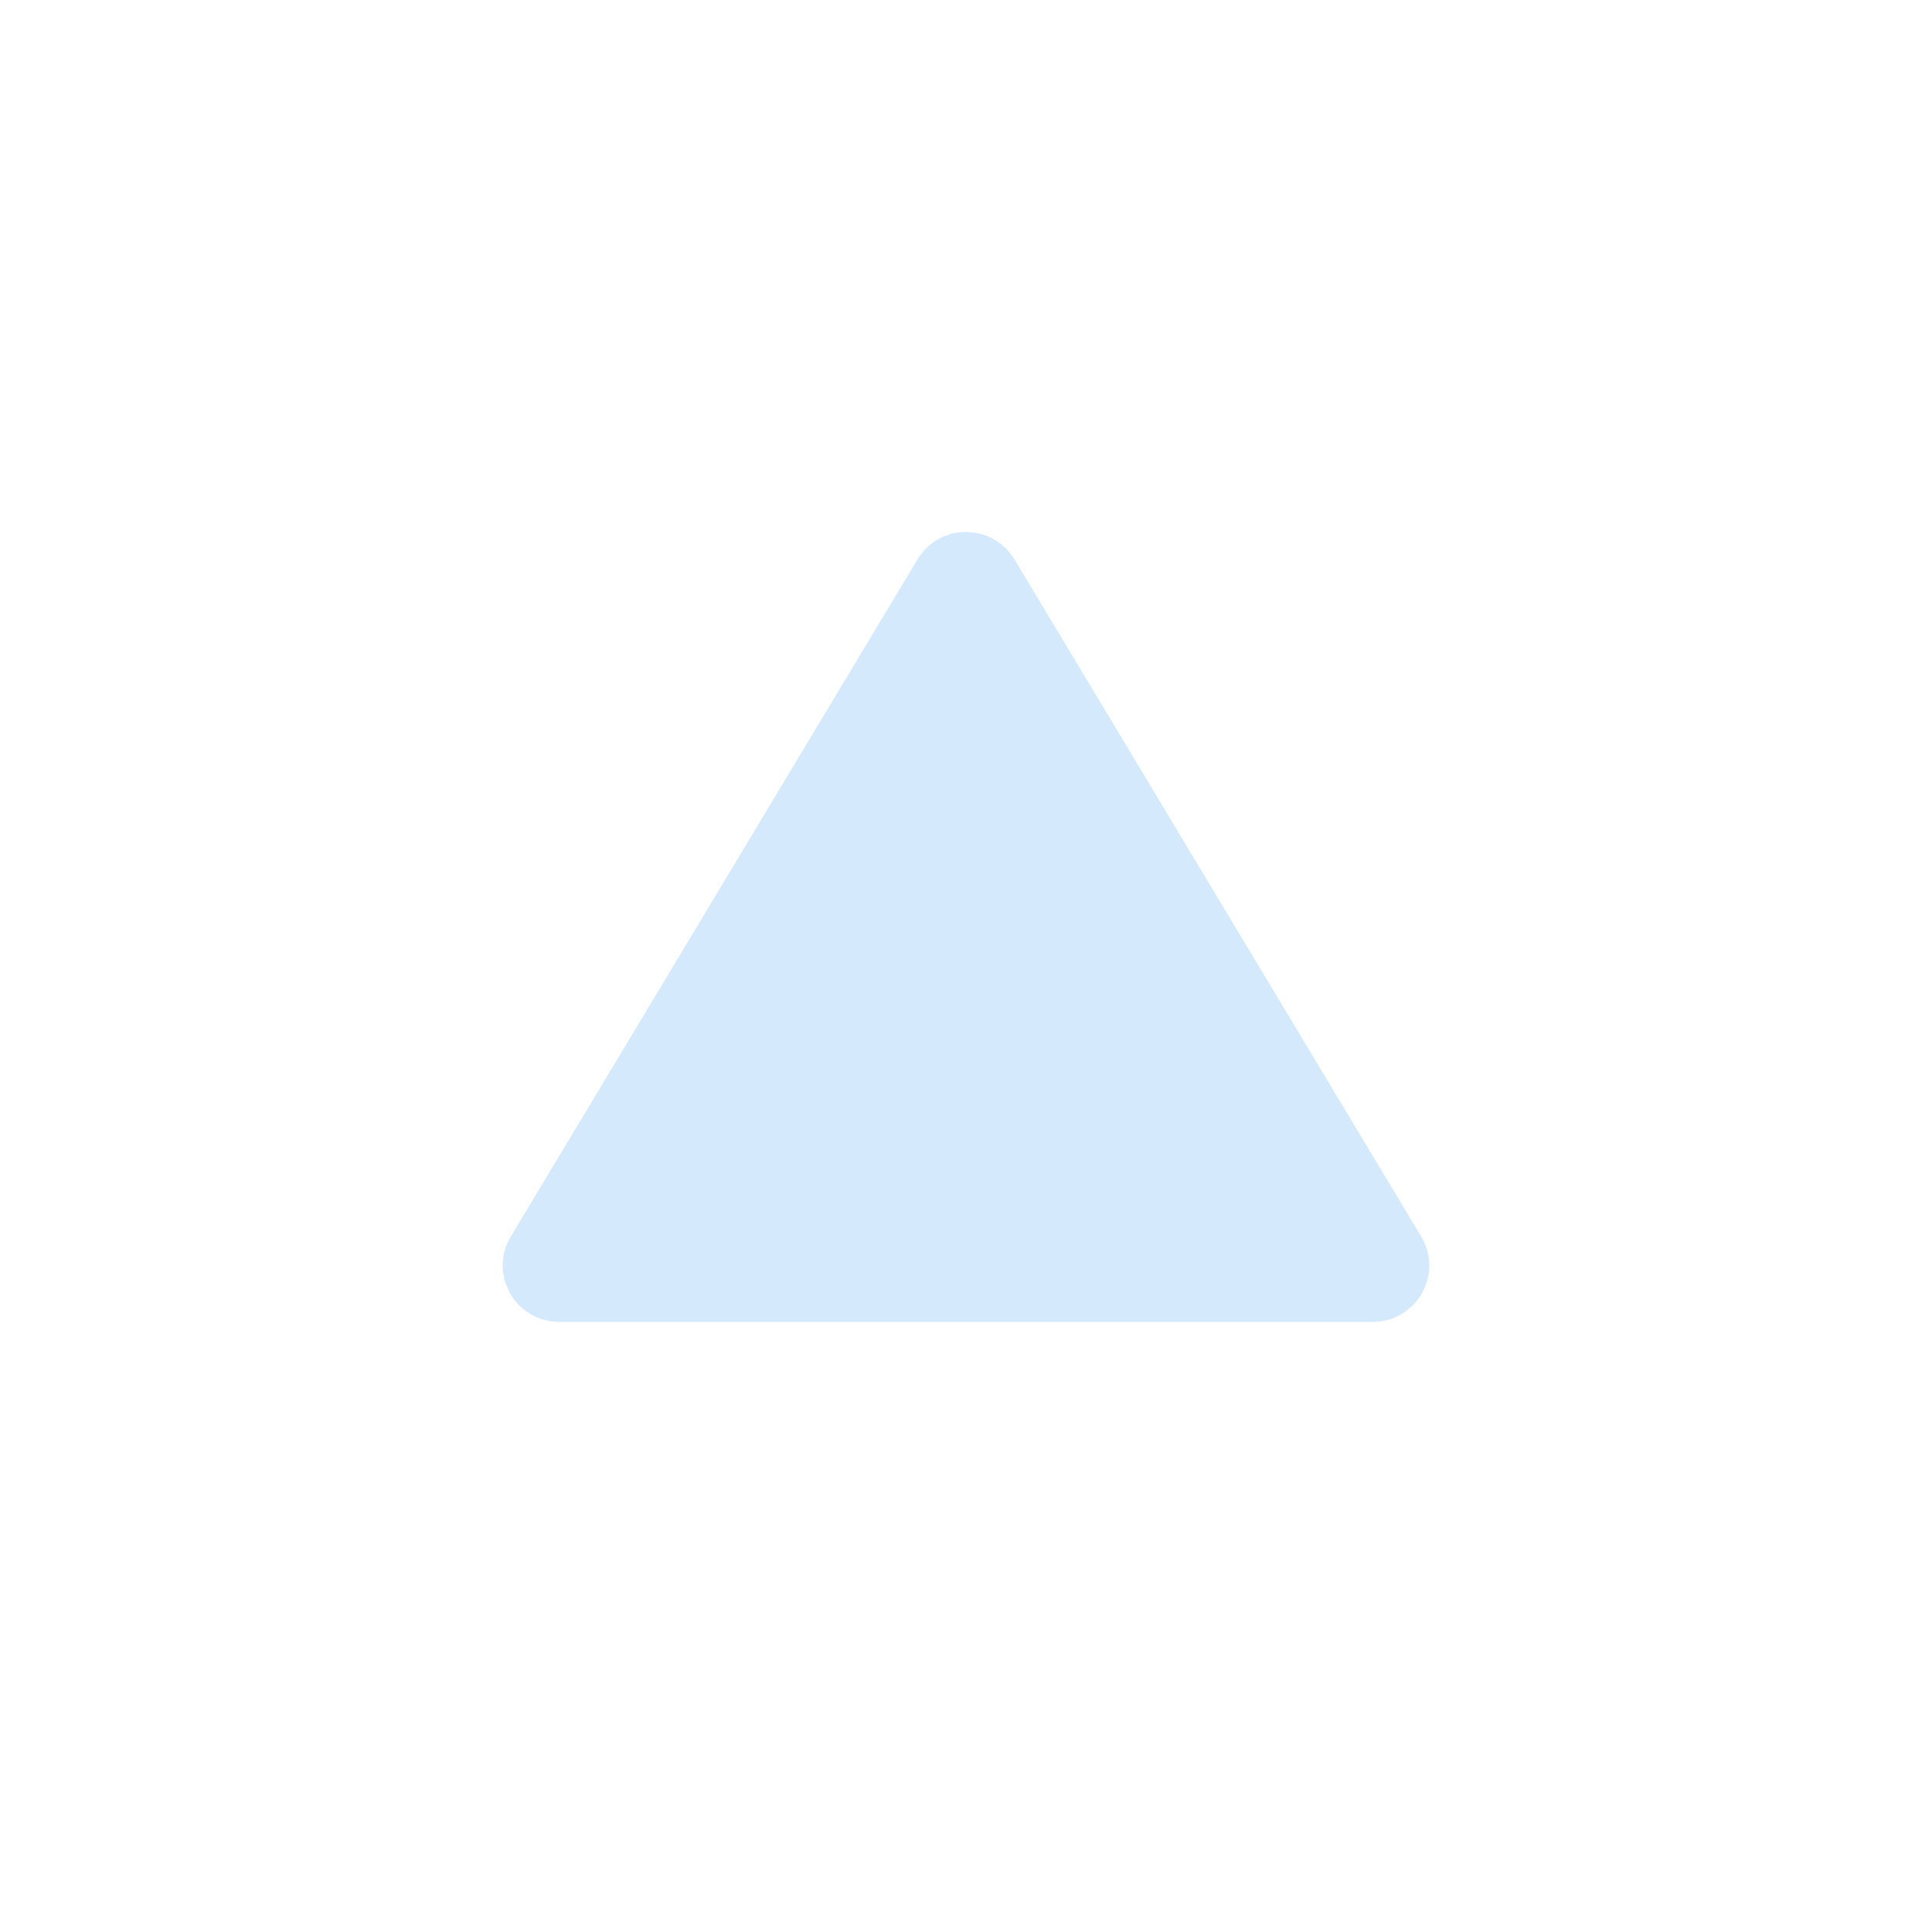
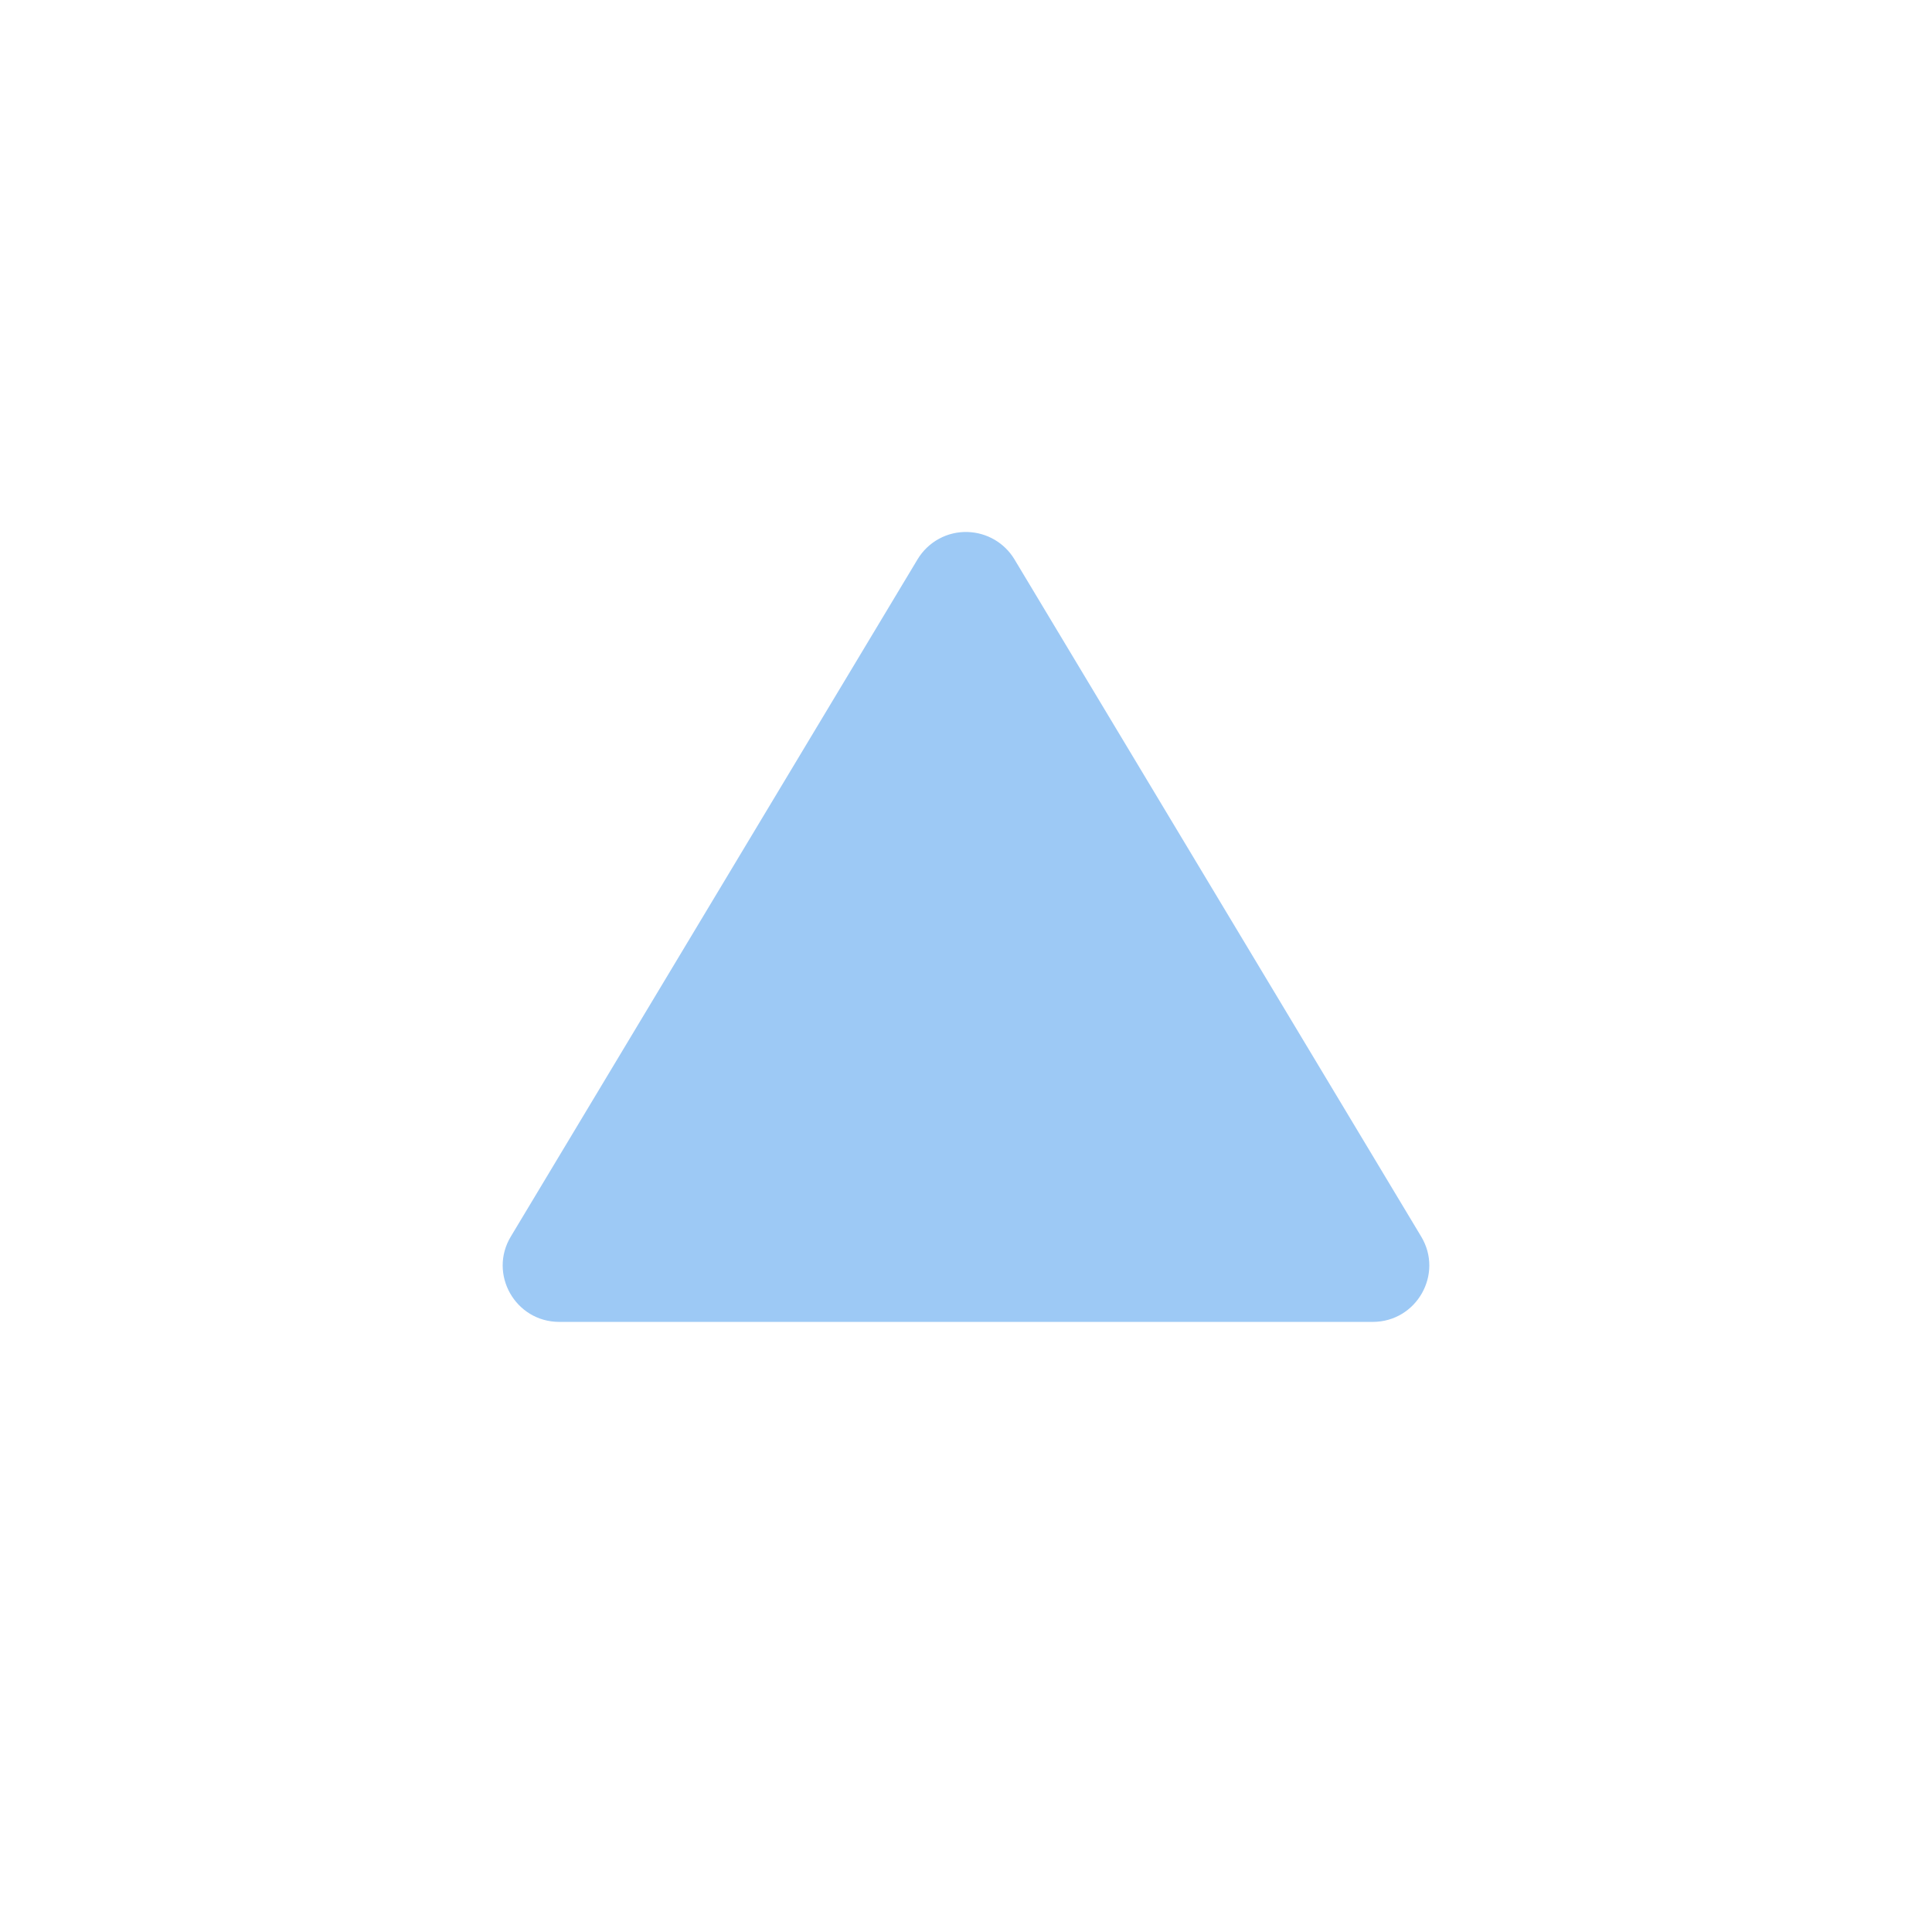
<svg xmlns="http://www.w3.org/2000/svg" viewBox="0 0 19 19" height="19" width="19">
  <rect fill="none" x="0" y="0" width="19" height="19" />
-   <path fill="#d4e9fc" transform="translate(4 4)" d="M5.517,1.232  C5.316,1.225,5.128,1.328,5.024,1.5l-4,6.66C0.801,8.529,1.068,9,1.5,9h8c0.432-0,0.699-0.471,0.476-0.84  l-4-6.66C5.879,1.339,5.706,1.238,5.517,1.232z" />
+   <path fill="#9dc9f5" transform="translate(4 4)" d="M5.517,1.232  C5.316,1.225,5.128,1.328,5.024,1.5l-4,6.66C0.801,8.529,1.068,9,1.5,9h8c0.432-0,0.699-0.471,0.476-0.84  l-4-6.66C5.879,1.339,5.706,1.238,5.517,1.232z" />
</svg>
